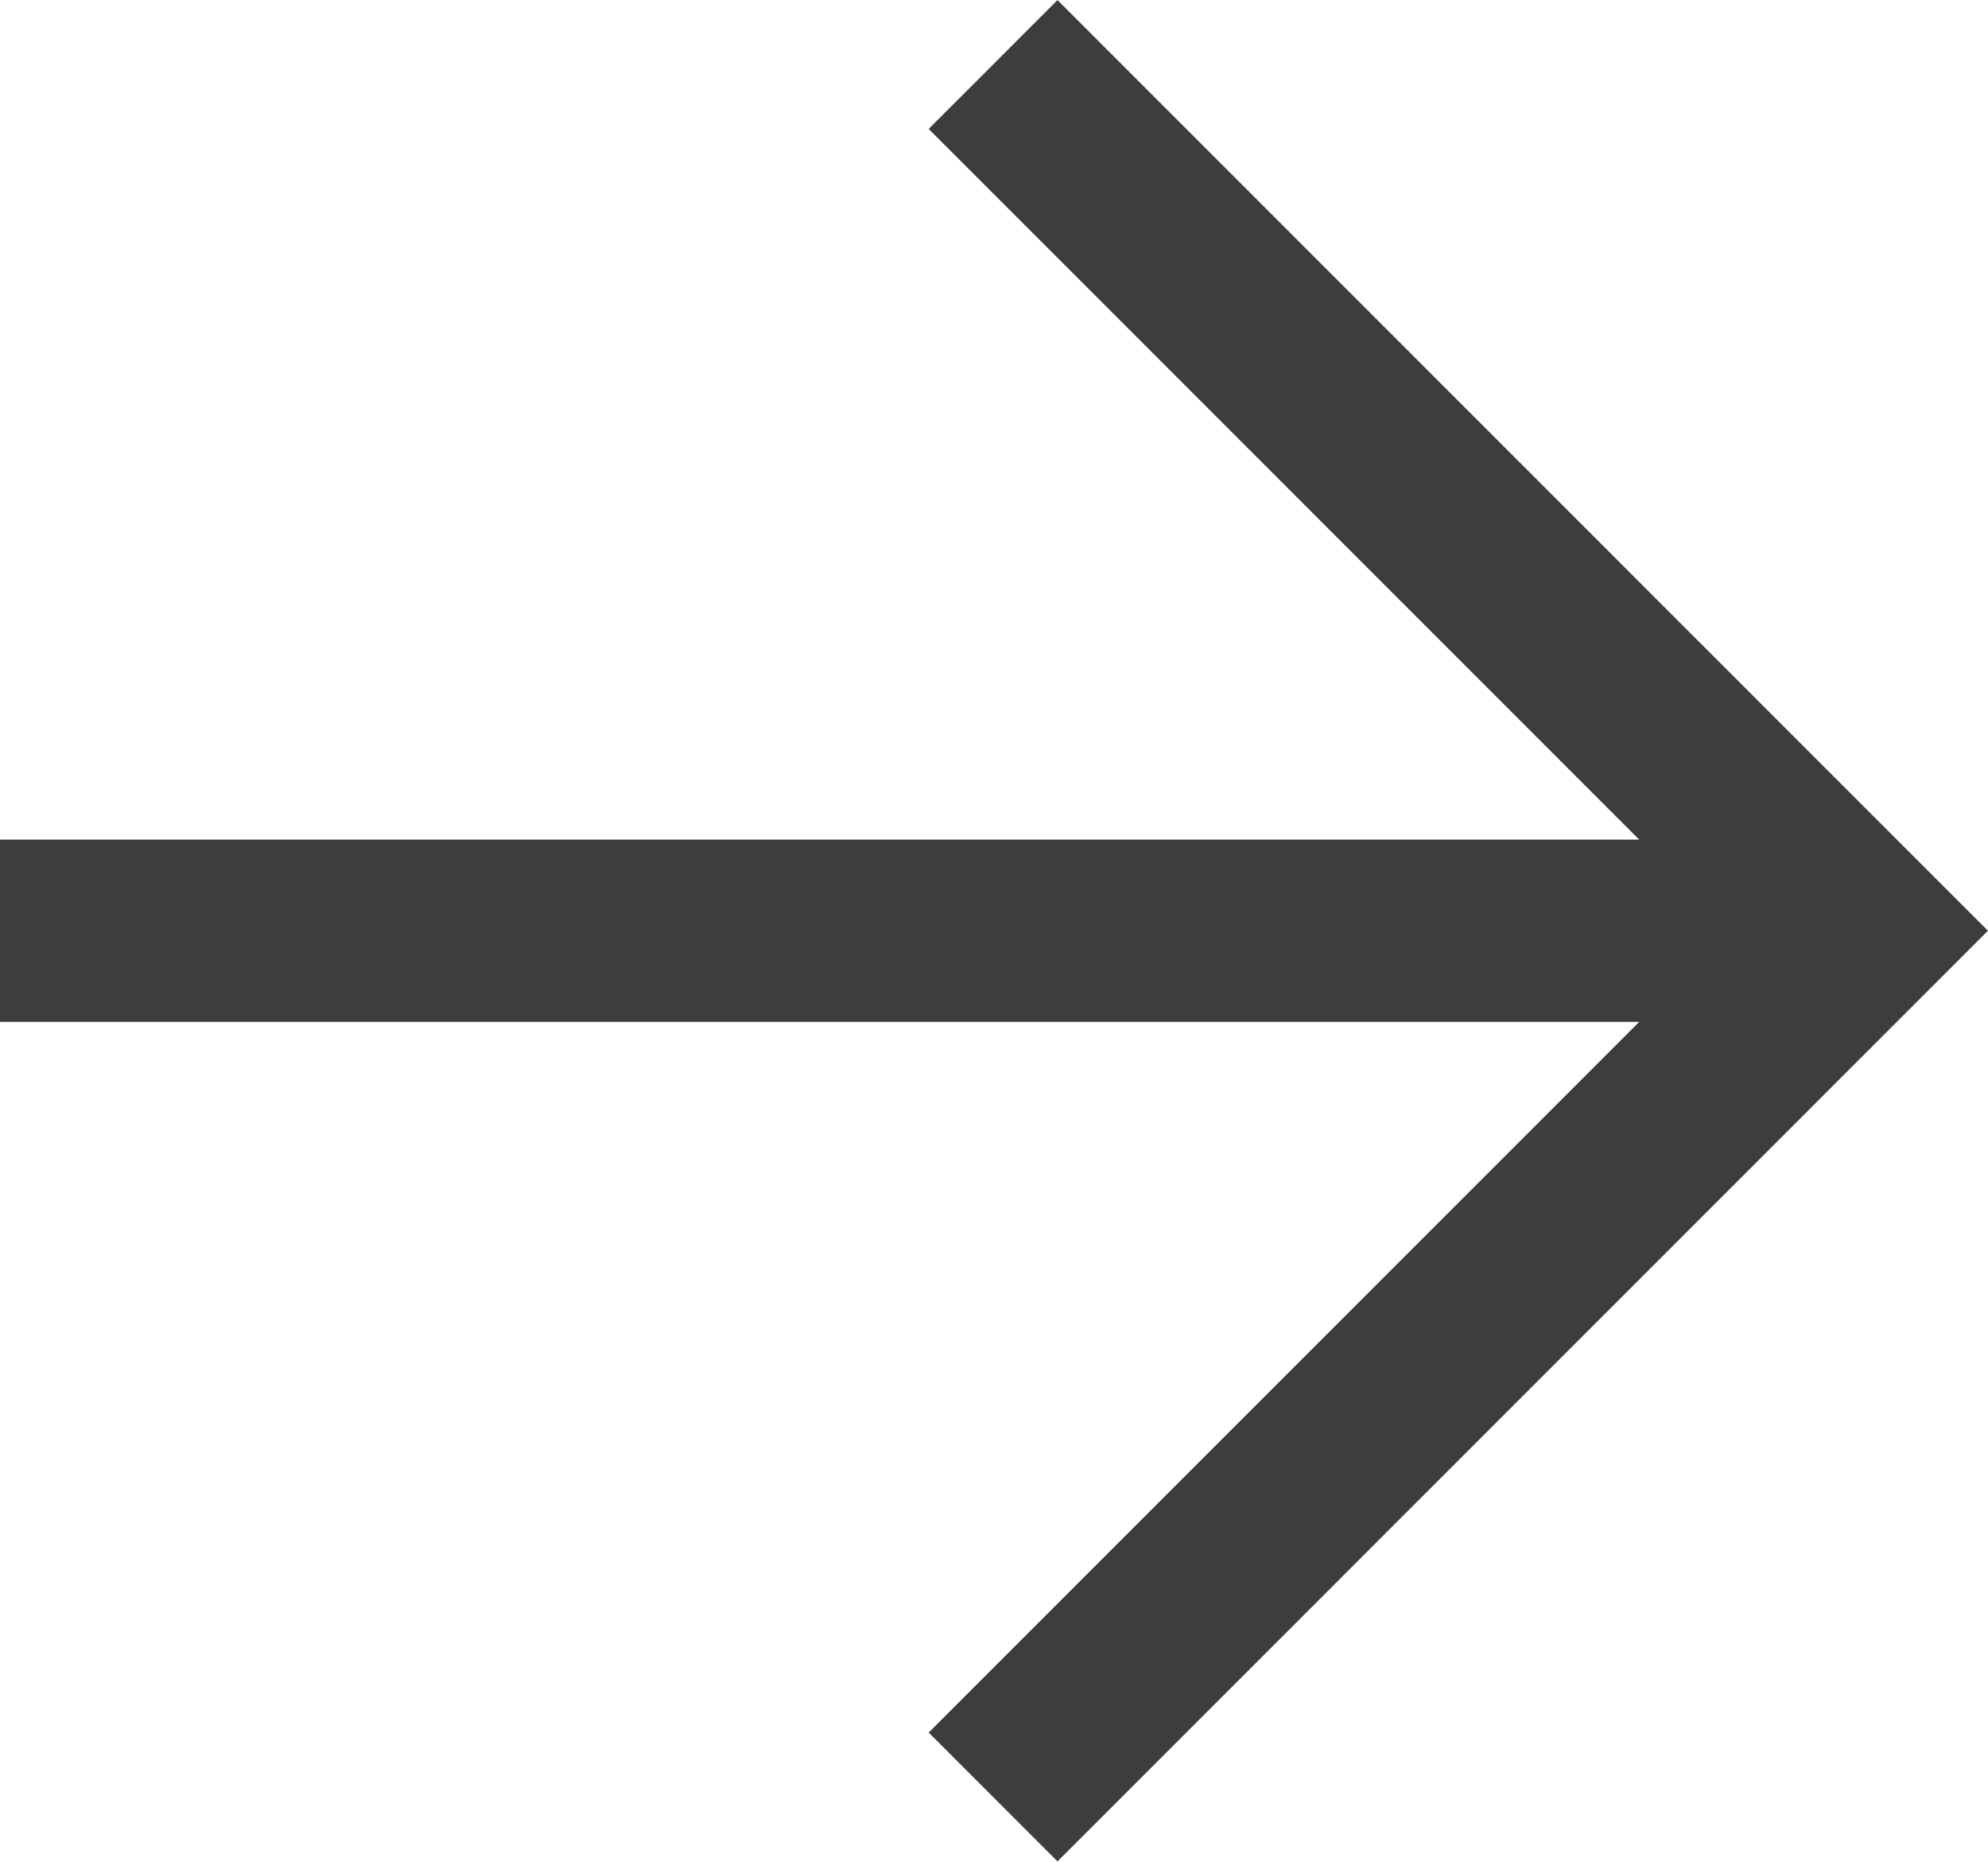
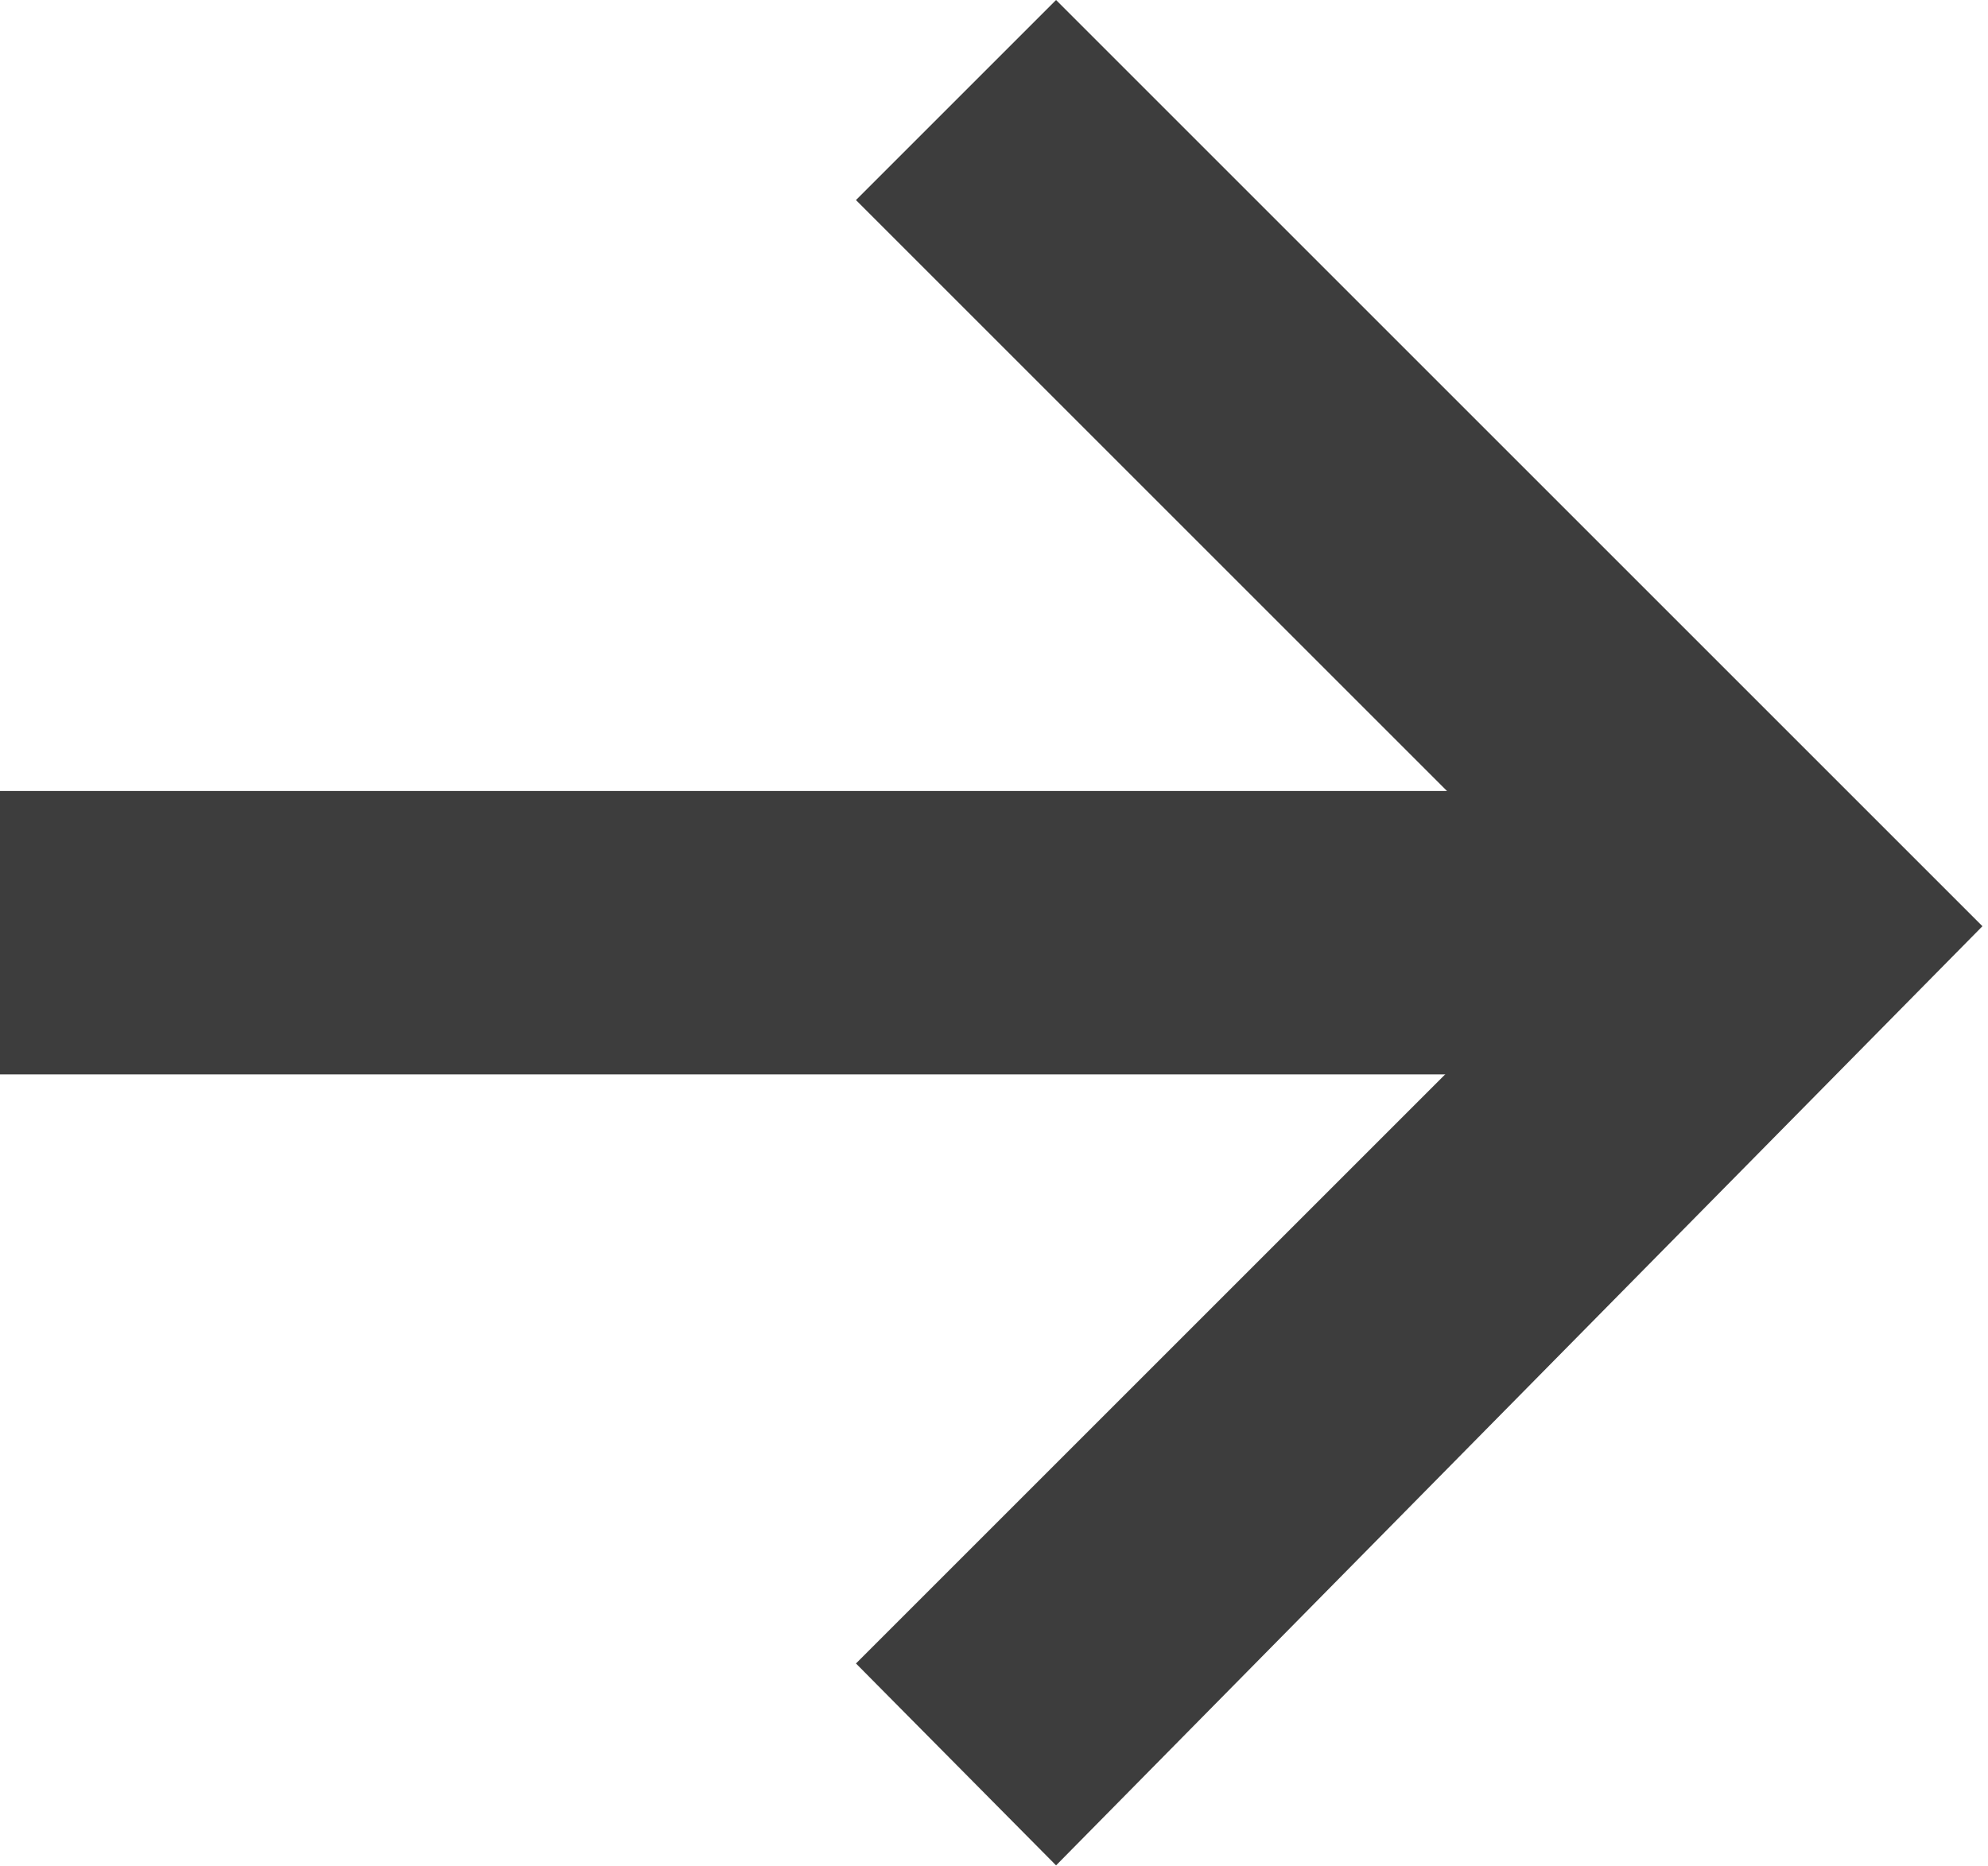
- <svg xmlns="http://www.w3.org/2000/svg" width="21.826" height="20.43">
+ <svg xmlns="http://www.w3.org/2000/svg" id="레이어_1" data-name="레이어 1" viewBox="0 0 10.73 10.07">
  <defs>
-     <style>
-       .cls-1{fill:none;stroke:#3d3d3d;stroke-miterlimit:10;stroke-width:2px}
-     </style>
+     <style>.cls-1{fill:#3d3d3d;}</style>
  </defs>
-   <g id="그룹_16" data-name="그룹 16" transform="rotate(180 264.21 128.608)">
-     <path id="패스_38" data-name="패스 38" class="cls-1" d="M517.517 256.508 508.009 247l9.508-9.508" />
-     <path id="선_6" data-name="선 6" class="cls-1" transform="translate(508.009 247)" d="M0 0h20.412" />
+   <g id="그룹_88" data-name="그룹 88">
+     <g id="패스_38-2" data-name="패스 38-2">
+       <path id="패스_142" data-name="패스 142" class="cls-1" d="M7.83,12.46,6.75,11.37,10.7,7.42,6.75,3.47,7.83,2.39l5,5Z" transform="translate(-2.13 -2.39)" />
+     </g>
+     <g id="선_6-2" data-name="선 6-2">
+       <rect id="사각형_218" data-name="사각형 218" class="cls-1" y="4.27" width="9.65" height="1.53" />
+     </g>
  </g>
</svg>
